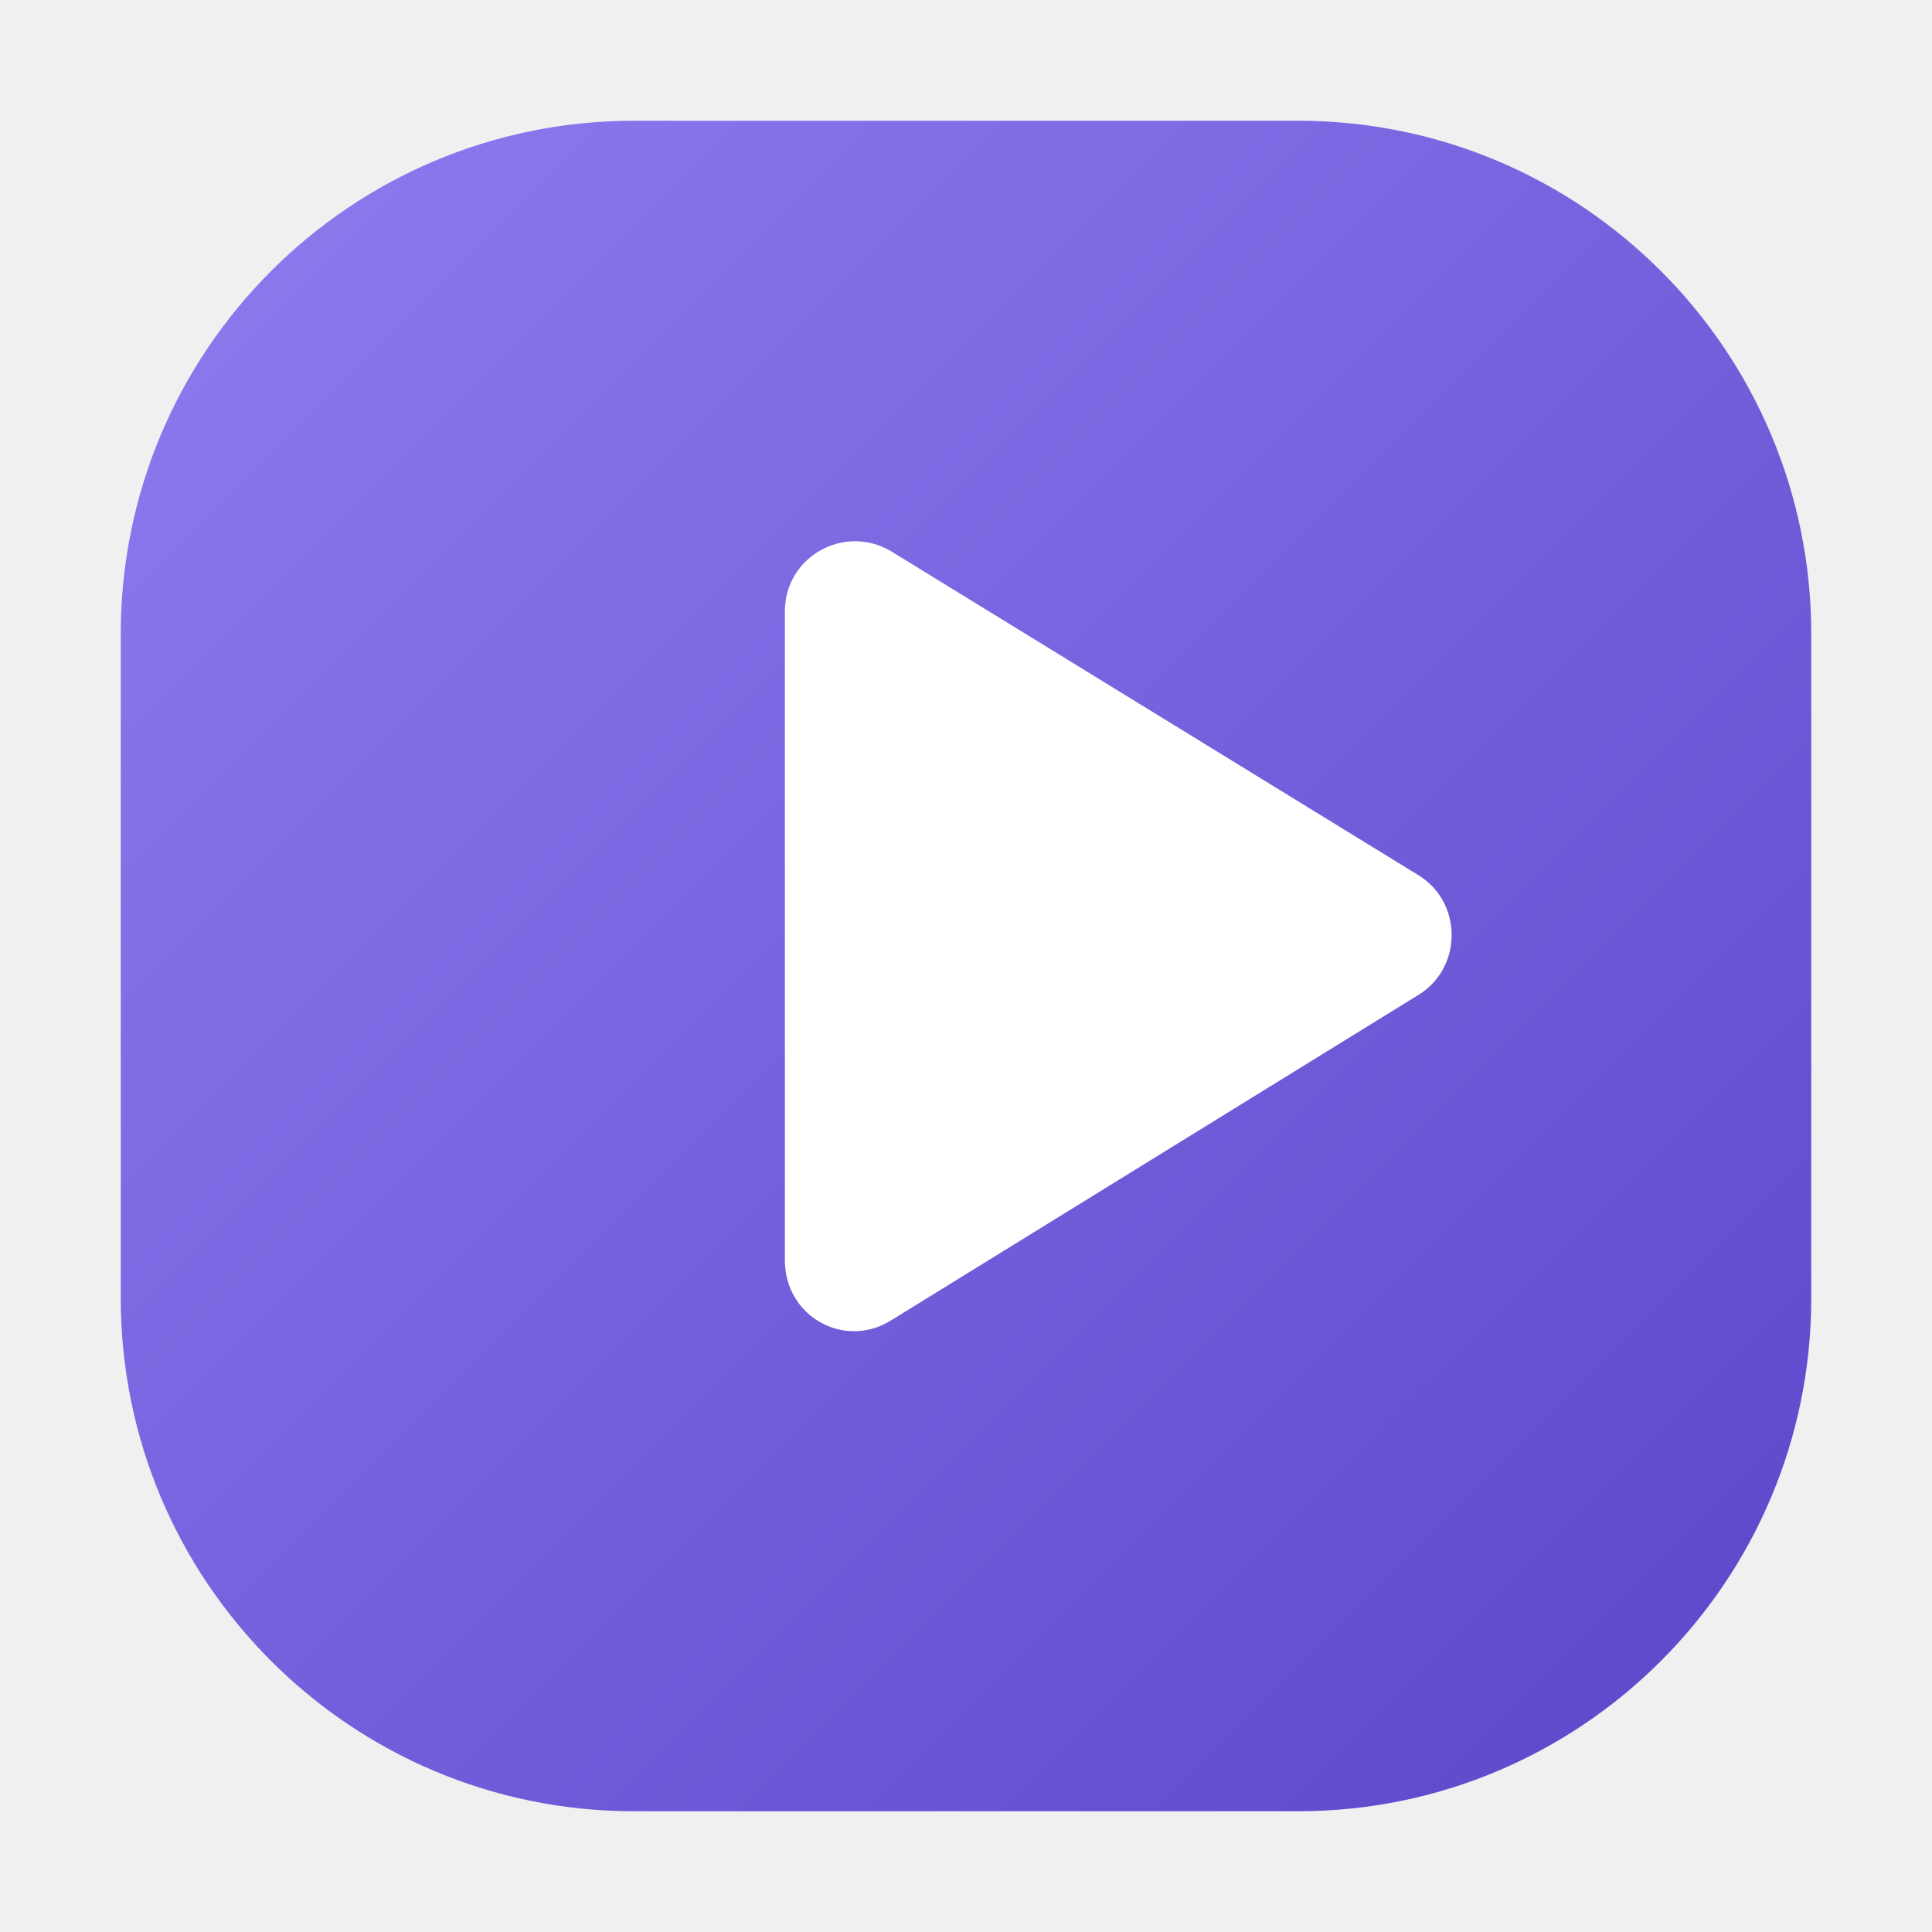
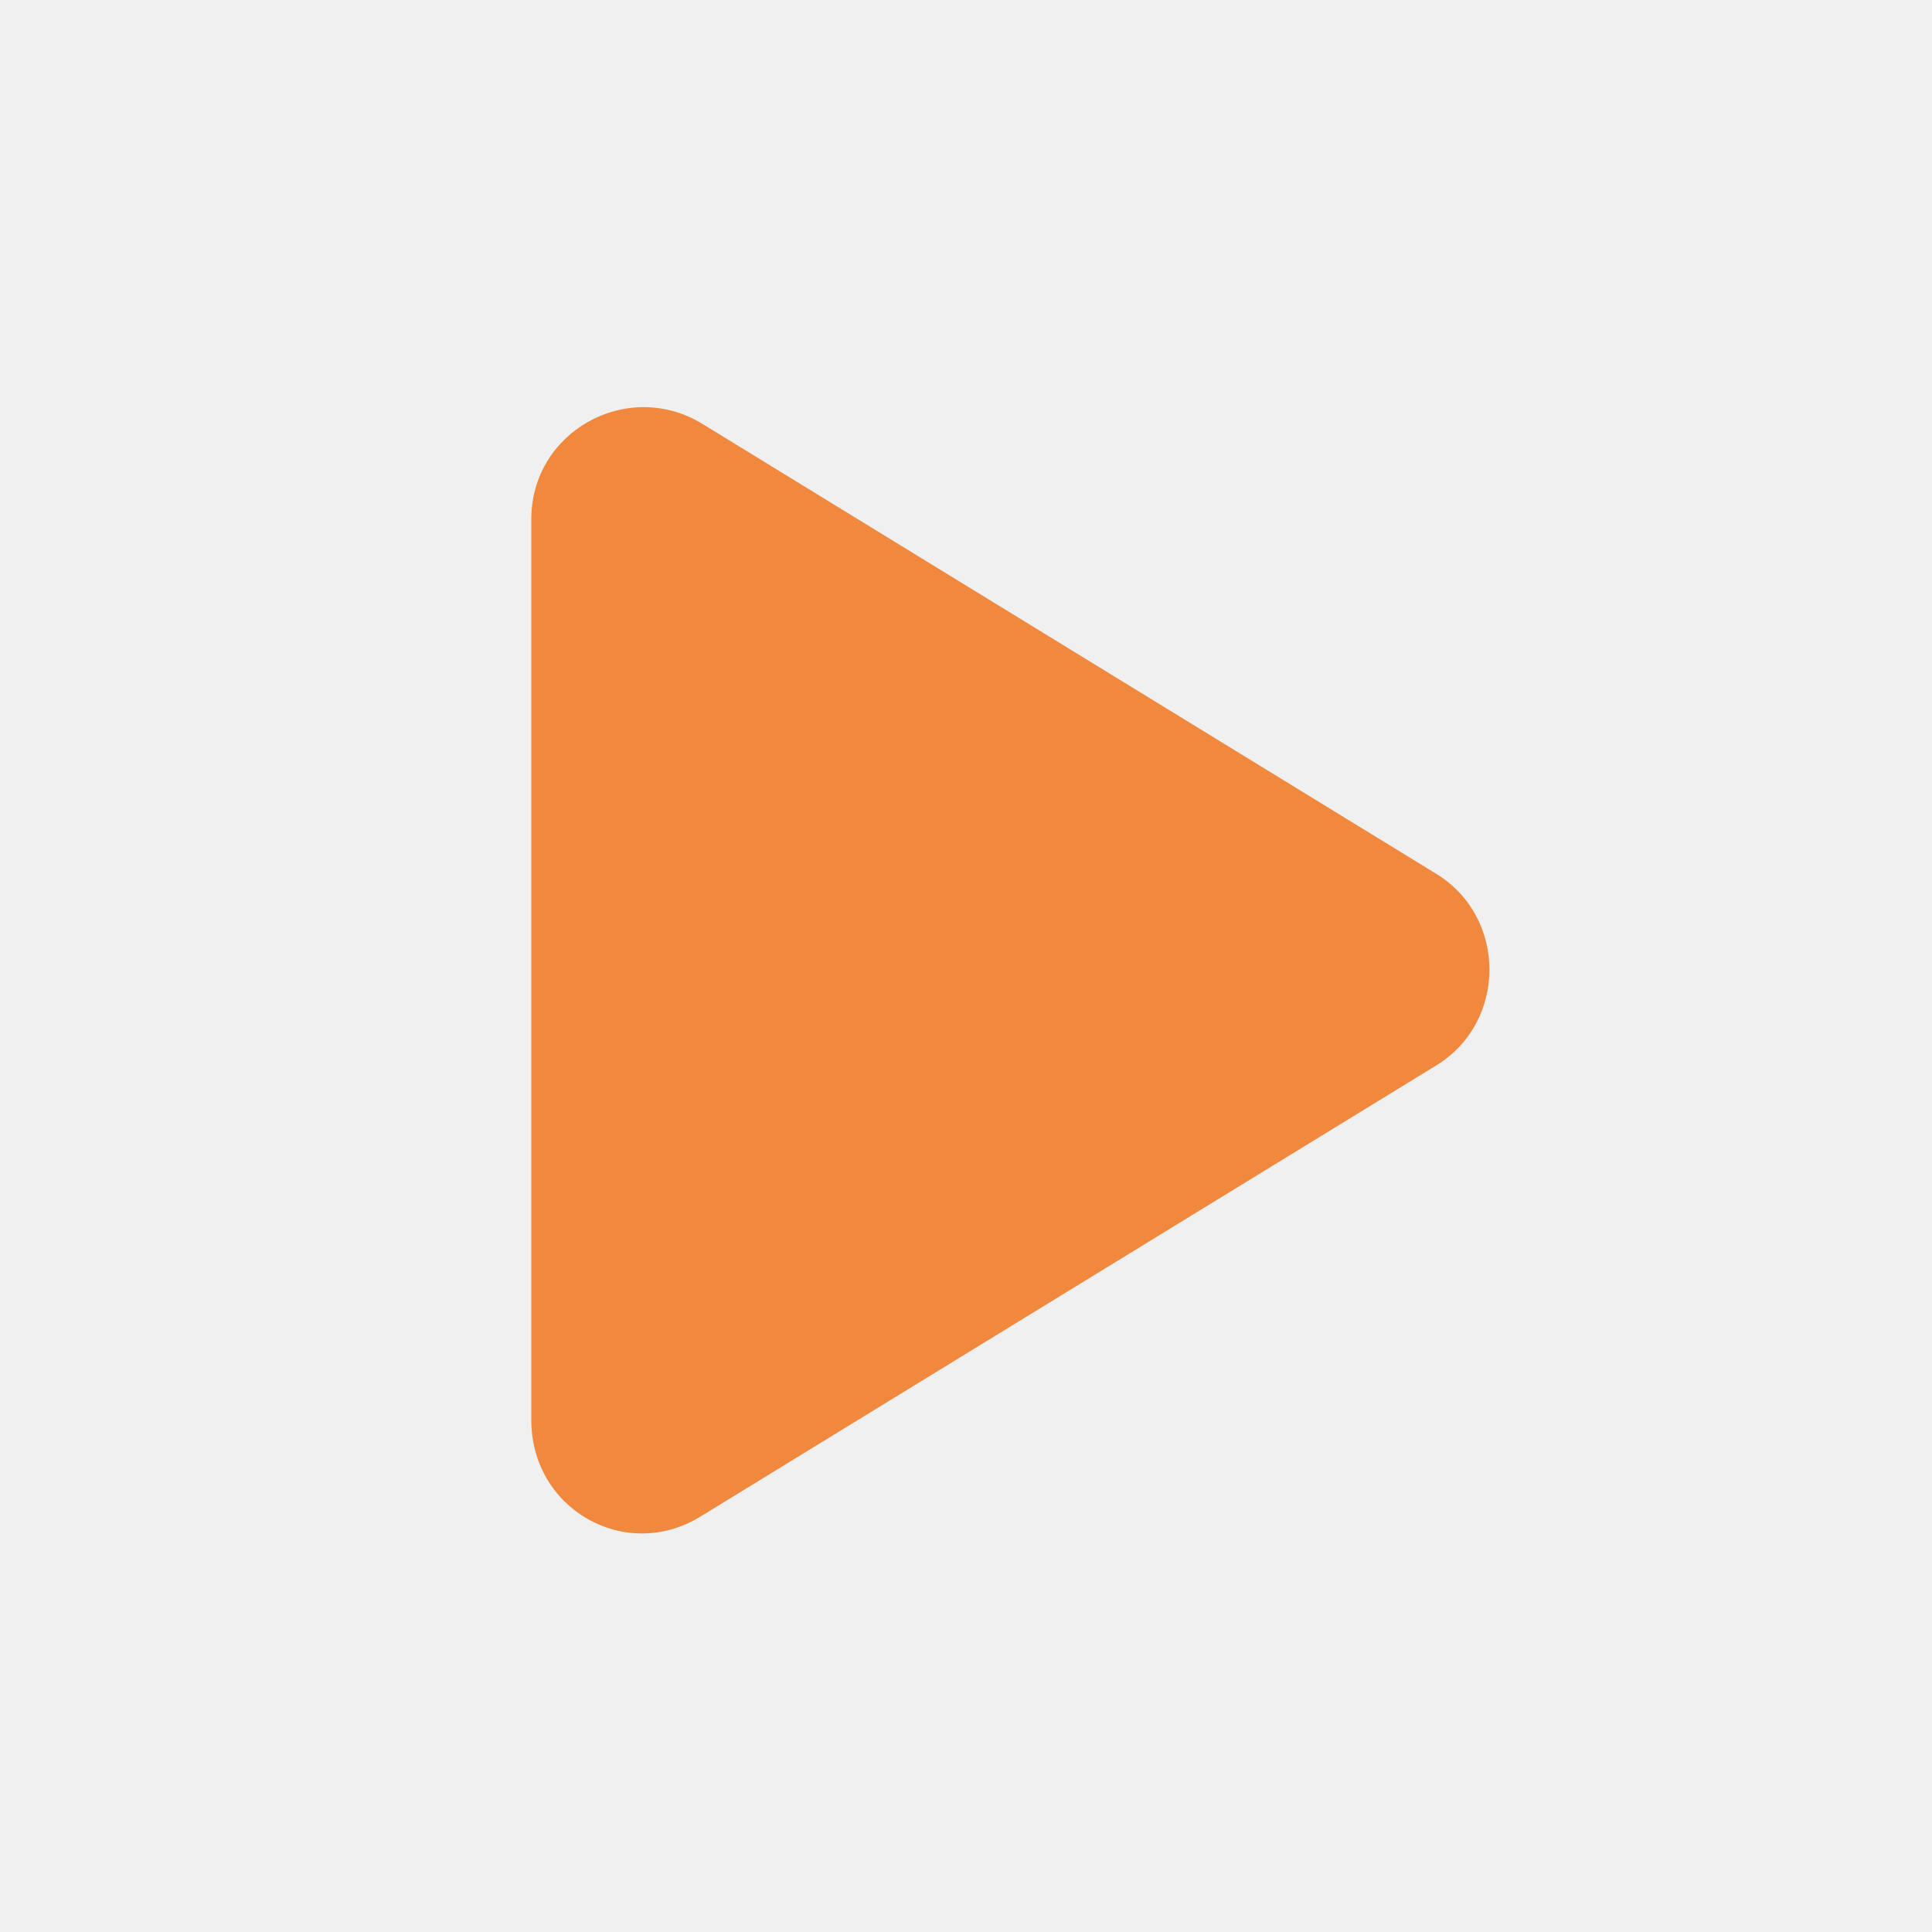
<svg xmlns="http://www.w3.org/2000/svg" viewBox="0 0 128 128">
-   <defs>
-     <linearGradient id="bg" x1="0" y1="0" x2="1" y2="1">
-       <stop offset="0" stop-color="#8f7cf0" />
-       <stop offset="1" stop-color="#5b46c9" />
-     </linearGradient>
-   </defs>
-   <rect x="8" y="8" width="112" height="112" rx="34" fill="url(#bg)" />
-   <path d="M52 40.5c0-3.6 3.9-5.8 7-4l35 21.5c2.9 1.8 2.9 6.1 0 7.9L59 87.5c-3.1 1.9-7-.3-7-4z" fill="#ffffff" />
+   <g transform="translate(64 64) scale(1.6) translate(-64 -64)">
+     <path d="M52 41.5c0-3.6 3.9-5.8 7-4l30.5 18.7c2.9 1.8 2.9 6.1 0 7.9L59 82.8c-3.1 1.9-7-.3-7-4z" fill="#f0883e" transform="translate(-6 4)" />
+   </g>
</svg>
